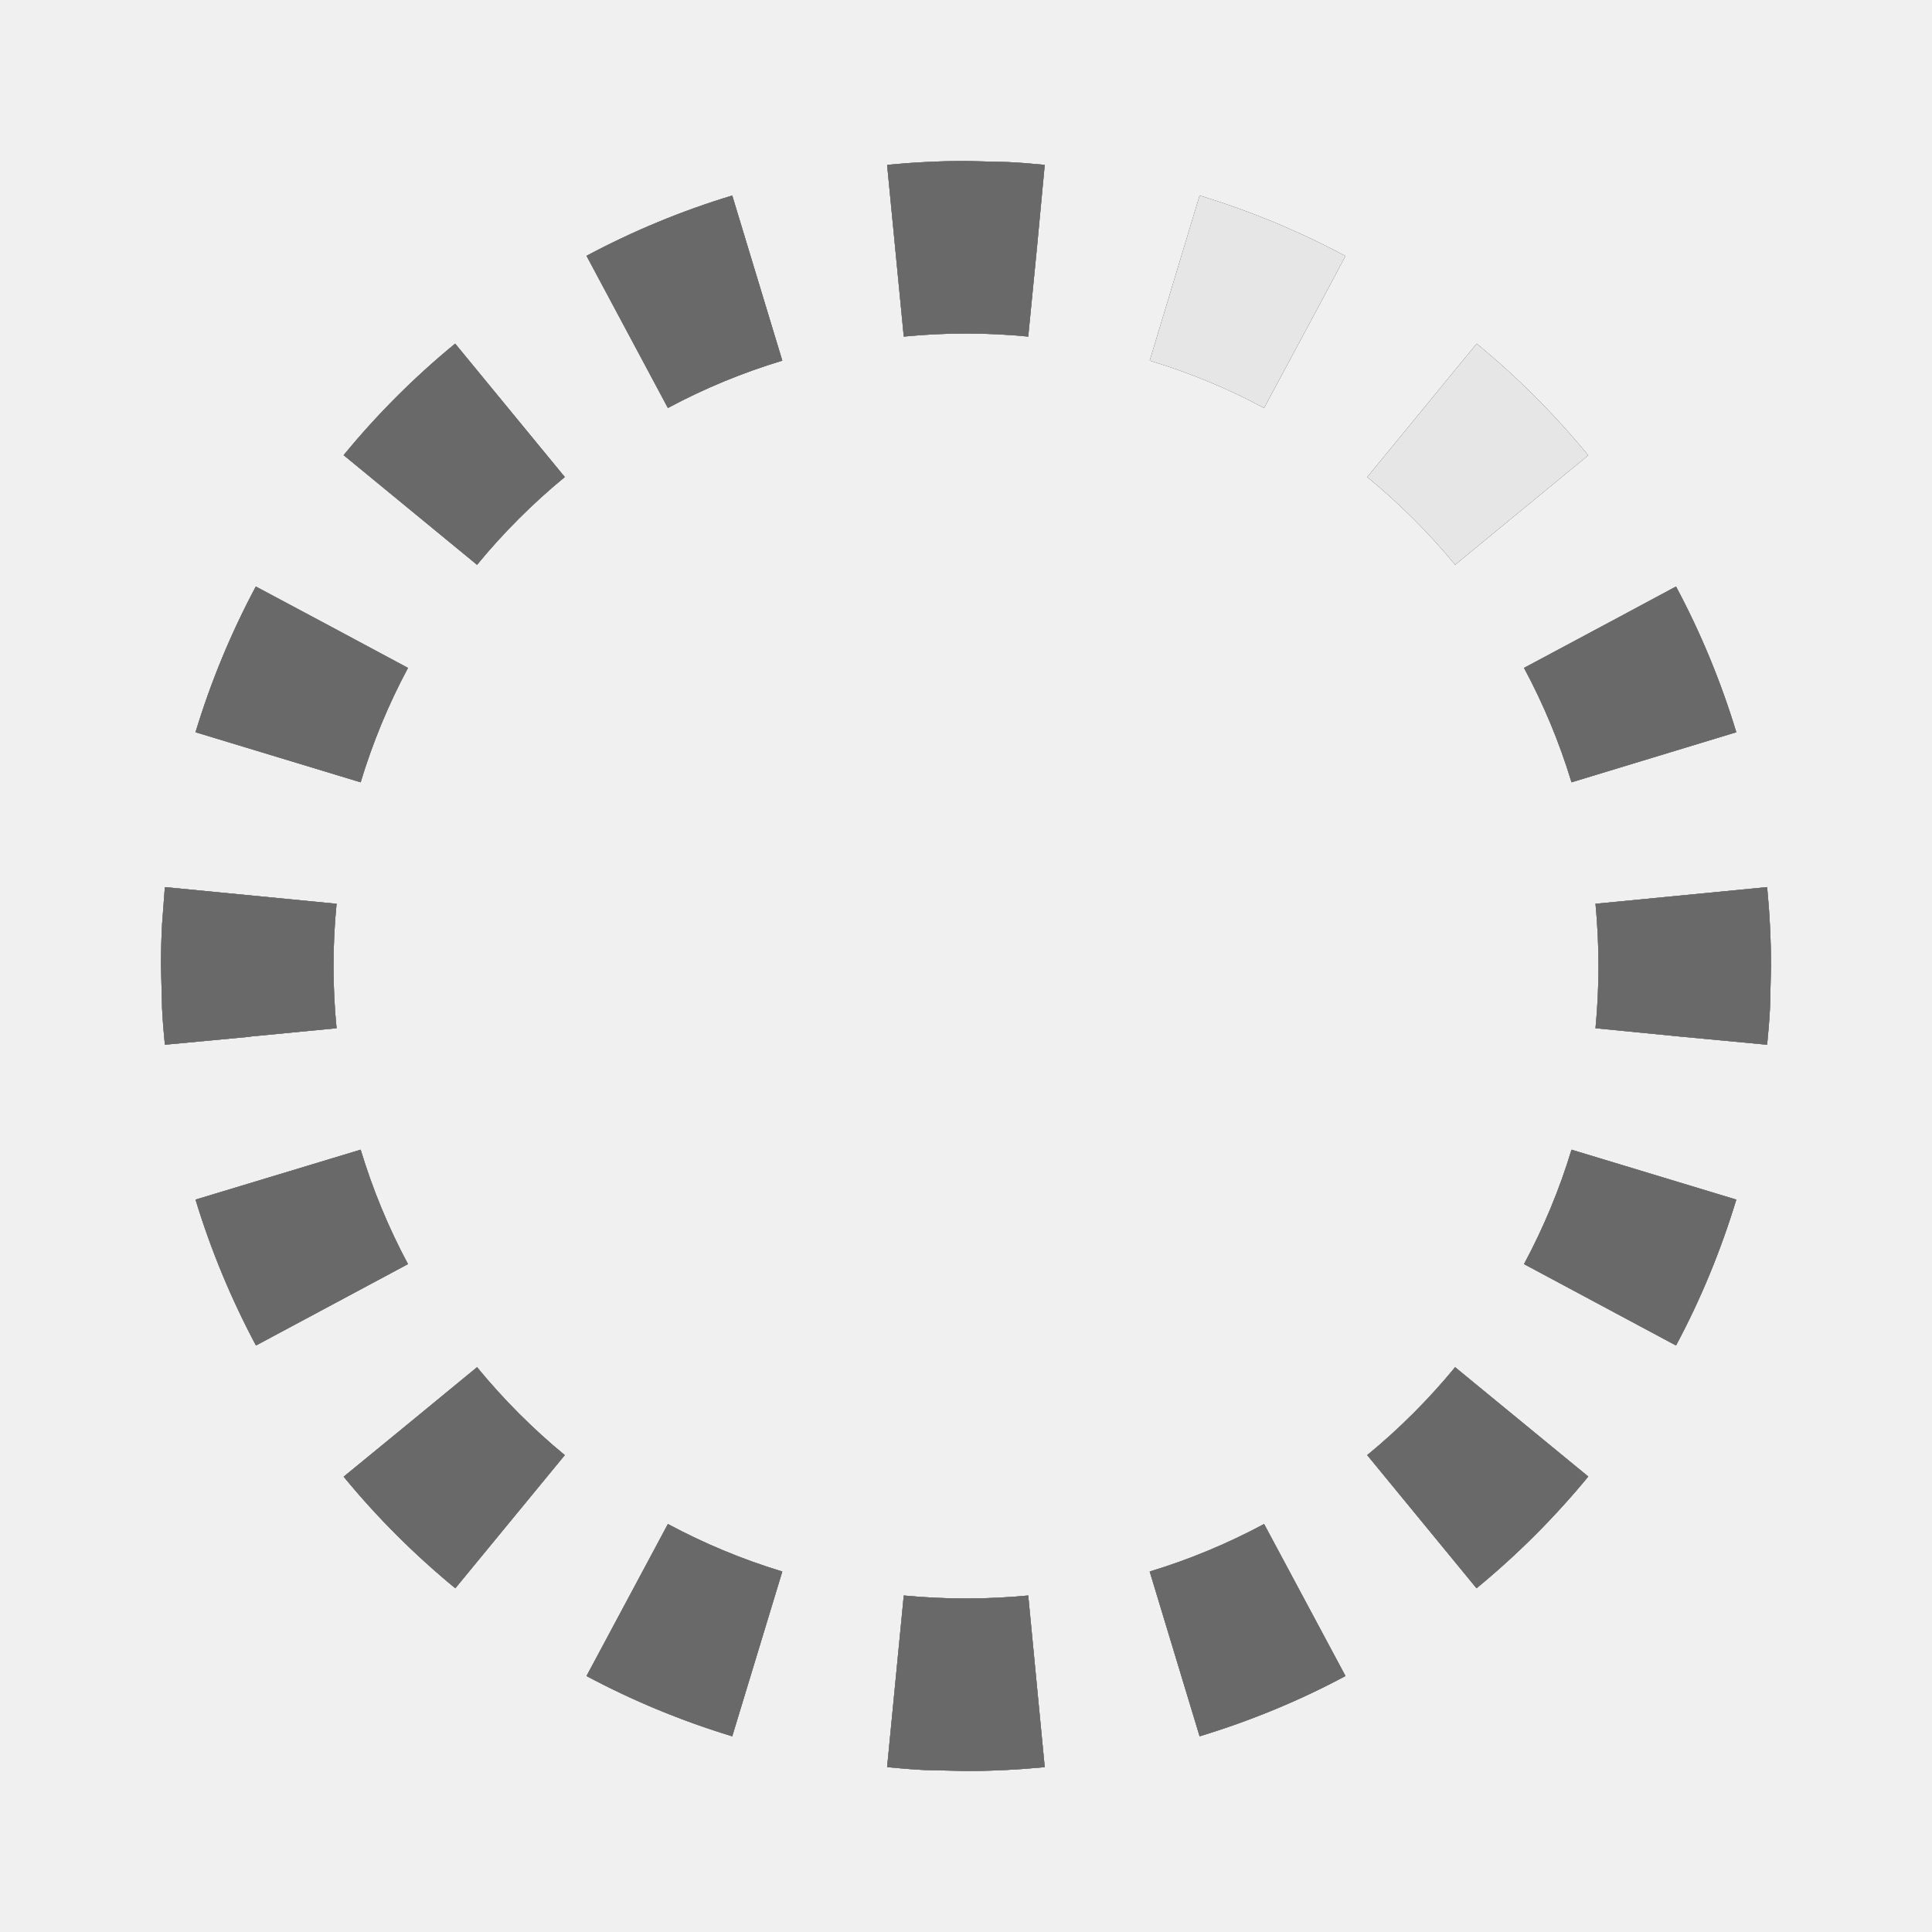
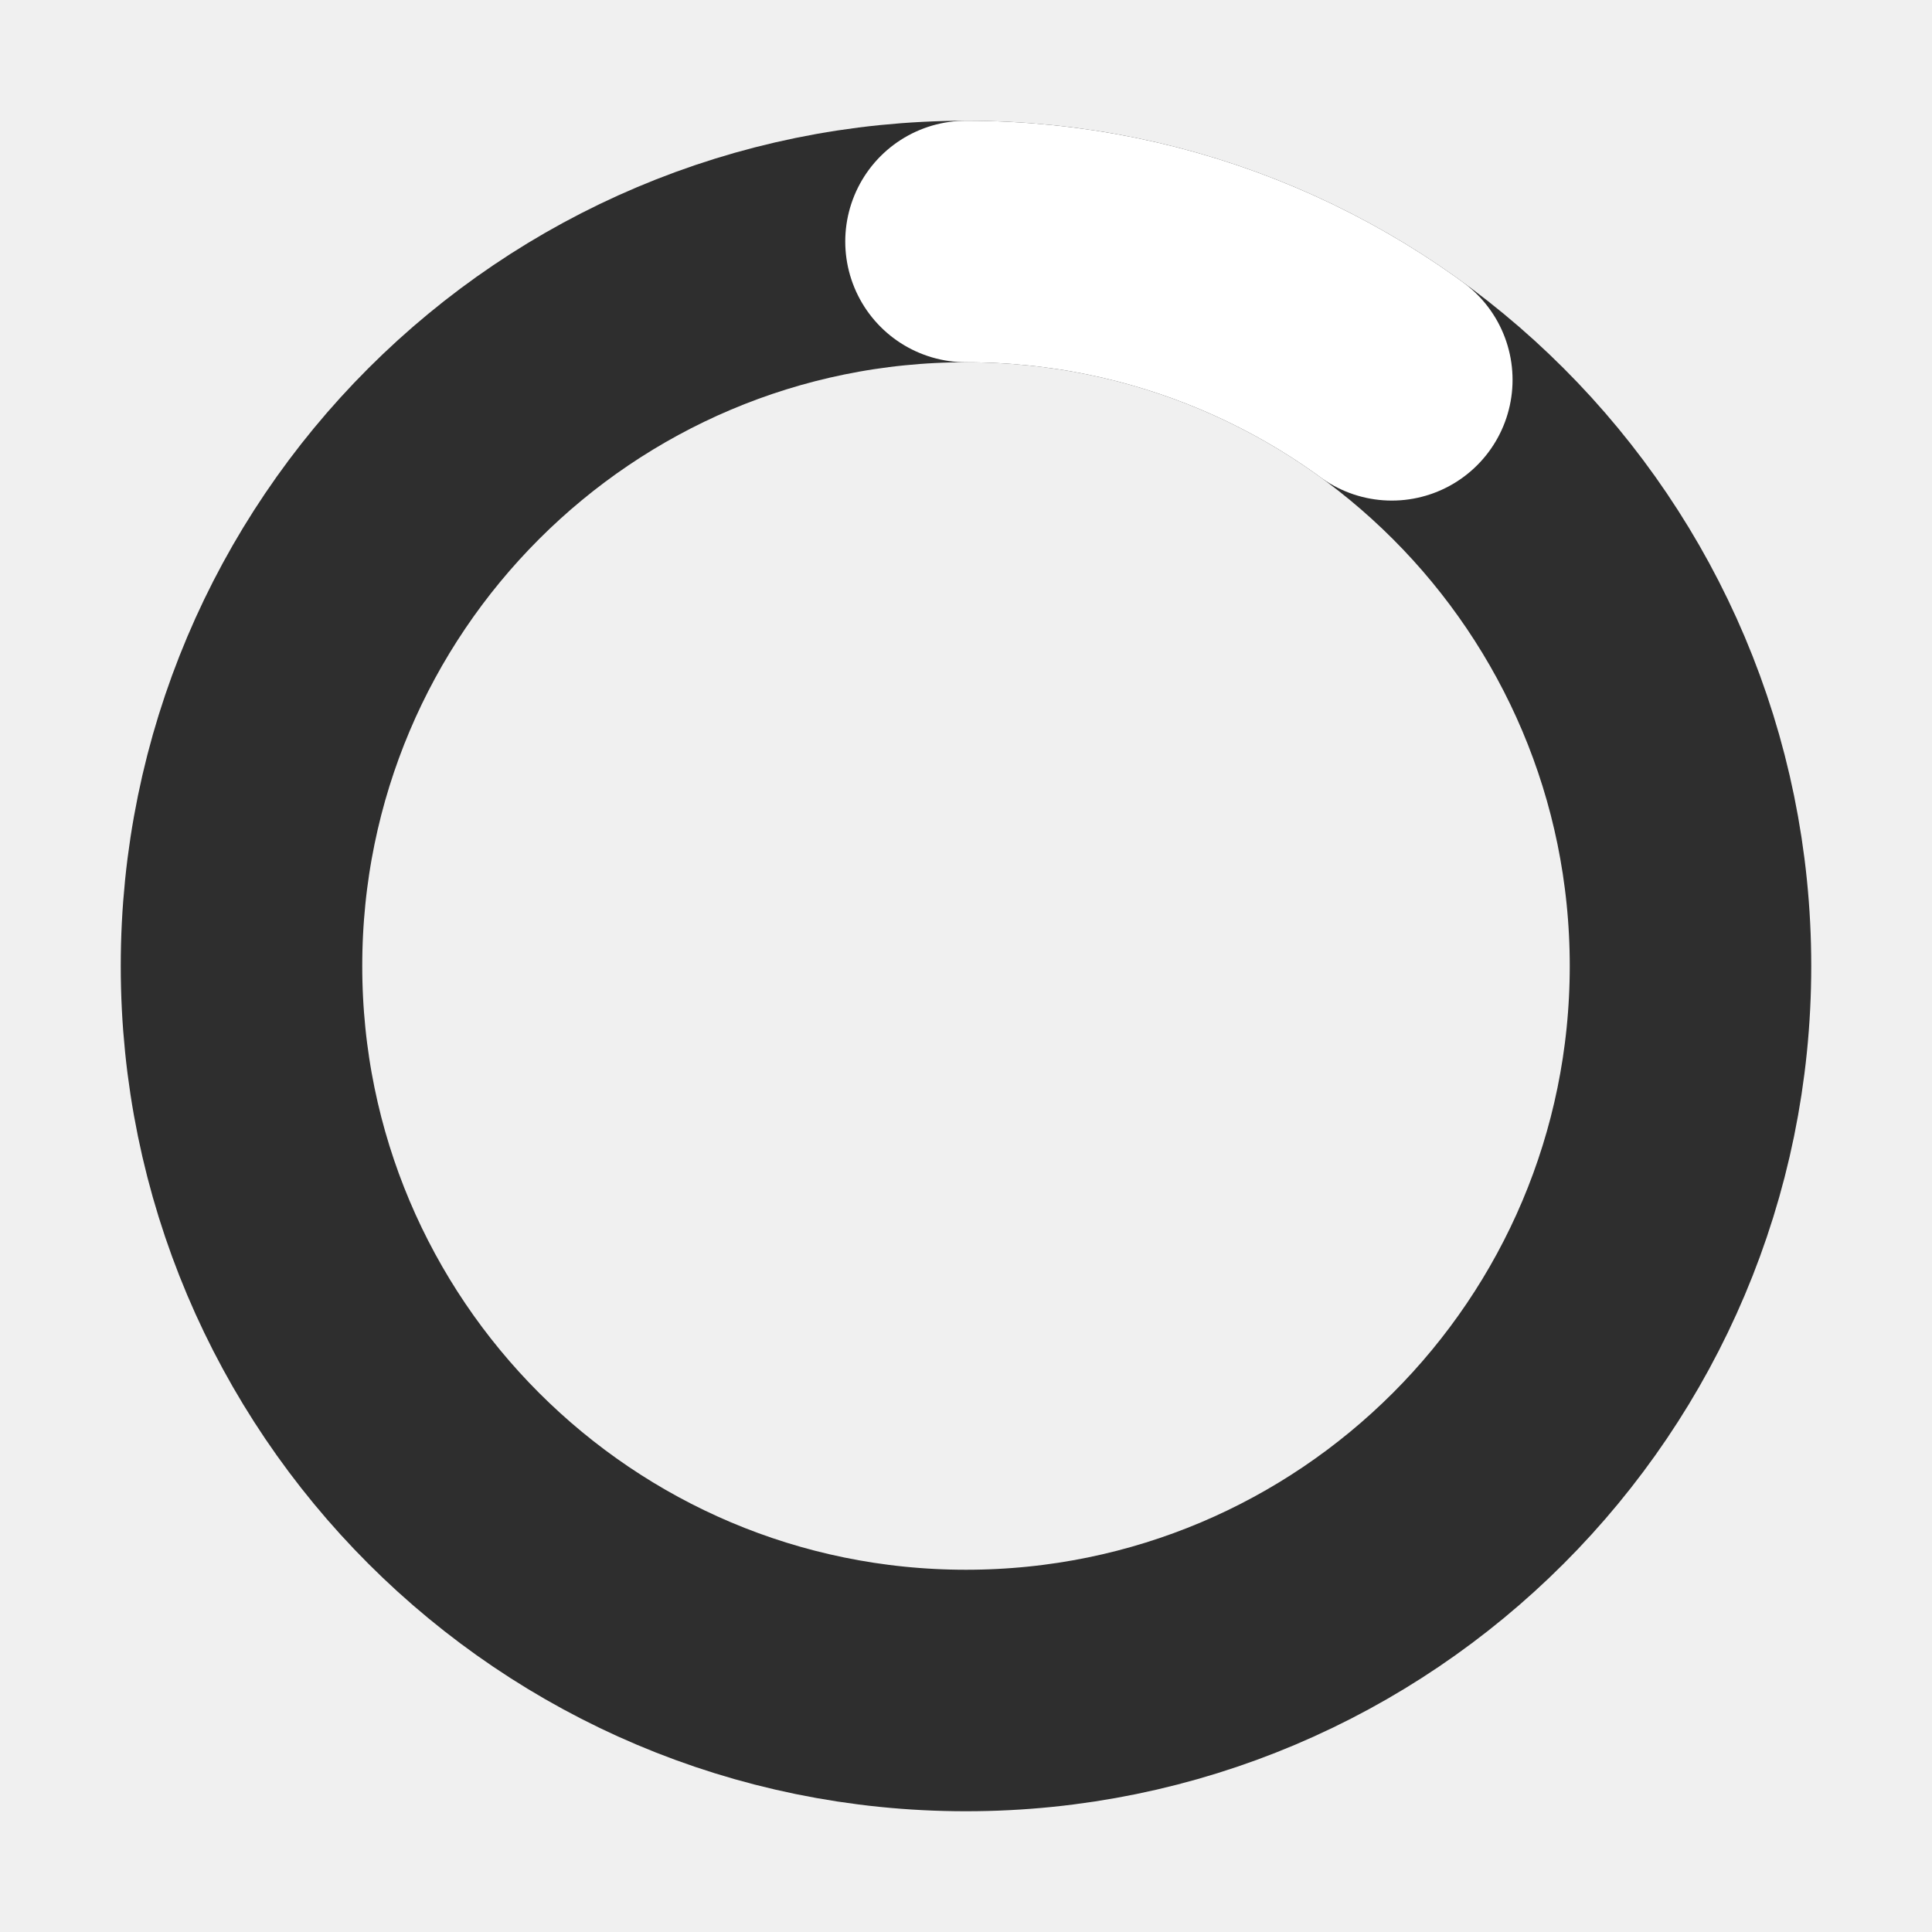
<svg xmlns="http://www.w3.org/2000/svg" width="24" height="24" viewBox="0 0 24 24" fill="none">
-   <path d="M12.978 21.952C12.657 21.983 12.331 22 12.001 22L11.486 21.988C11.33 21.98 11.174 21.967 11.02 21.952L11.227 19.82C11.48 19.844 11.74 19.857 12.001 19.857C12.262 19.857 12.52 19.844 12.773 19.82L12.978 21.952Z" fill="#050505" />
-   <path d="M12.978 21.952C12.657 21.983 12.331 22 12.001 22L11.486 21.988C11.33 21.98 11.174 21.967 11.02 21.952L11.227 19.82C11.48 19.844 11.74 19.857 12.001 19.857C12.262 19.857 12.52 19.844 12.773 19.82L12.978 21.952Z" fill="white" fill-opacity="0.9" />
-   <path d="M8.297 18.932C8.746 19.173 9.222 19.372 9.718 19.522L9.096 21.569C8.465 21.377 7.858 21.126 7.286 20.82L8.297 18.932Z" fill="#050505" />
-   <path d="M8.297 18.932C8.746 19.173 9.222 19.372 9.718 19.522L9.096 21.569C8.465 21.377 7.858 21.126 7.286 20.82L8.297 18.932Z" fill="white" fill-opacity="0.9" />
-   <path d="M16.714 20.82C16.141 21.127 15.534 21.377 14.902 21.569L14.282 19.522C14.778 19.372 15.254 19.173 15.703 18.932L16.714 20.82Z" fill="#050505" />
-   <path d="M16.714 20.82C16.141 21.127 15.534 21.377 14.902 21.569L14.282 19.522C14.778 19.372 15.254 19.173 15.703 18.932L16.714 20.82Z" fill="white" fill-opacity="0.9" />
-   <path d="M5.926 16.984C6.253 17.382 6.618 17.749 7.016 18.076L5.656 19.73C5.15 19.314 4.684 18.85 4.269 18.344L5.022 17.727L5.926 16.984Z" fill="#050505" />
-   <path d="M5.926 16.984C6.253 17.382 6.618 17.749 7.016 18.076L5.656 19.73C5.15 19.314 4.684 18.85 4.269 18.344L5.022 17.727L5.926 16.984Z" fill="white" fill-opacity="0.9" />
-   <path d="M19.73 18.342C19.313 18.849 18.849 19.313 18.342 19.73L16.984 18.076C17.382 17.749 17.749 17.382 18.076 16.984L19.73 18.342Z" fill="#050505" />
-   <path d="M19.73 18.342C19.313 18.849 18.849 19.313 18.342 19.73L16.984 18.076C17.382 17.749 17.749 17.382 18.076 16.984L19.73 18.342Z" fill="white" fill-opacity="0.9" />
-   <path d="M4.48 14.282C4.63 14.777 4.827 15.254 5.068 15.703L3.18 16.714C2.874 16.141 2.621 15.534 2.429 14.902L4.48 14.282Z" fill="#050505" />
-   <path d="M4.48 14.282C4.63 14.777 4.827 15.254 5.068 15.703L3.18 16.714C2.874 16.141 2.621 15.534 2.429 14.902L4.48 14.282Z" fill="white" fill-opacity="0.9" />
-   <path d="M21.569 14.902C21.377 15.534 21.127 16.141 20.82 16.714L18.932 15.703C19.173 15.254 19.372 14.778 19.522 14.282L21.569 14.902Z" fill="#050505" />
-   <path d="M21.569 14.902C21.377 15.534 21.127 16.141 20.82 16.714L18.932 15.703C19.173 15.254 19.372 14.778 19.522 14.282L21.569 14.902Z" fill="white" fill-opacity="0.9" />
-   <path d="M4.181 11.227C4.156 11.48 4.143 11.74 4.143 12.001C4.143 12.262 4.156 12.52 4.181 12.773L3.111 12.876L3.113 12.878L2.048 12.978C2.033 12.825 2.02 12.671 2.013 12.516L2 12.001C2 11.829 2.004 11.656 2.013 11.486L2.048 11.02L4.181 11.227Z" fill="#050505" />
-   <path d="M4.181 11.227C4.156 11.48 4.143 11.74 4.143 12.001C4.143 12.262 4.156 12.52 4.181 12.773L3.111 12.876L3.113 12.878L2.048 12.978C2.033 12.825 2.02 12.671 2.013 12.516L2 12.001C2 11.829 2.004 11.656 2.013 11.486L2.048 11.02L4.181 11.227Z" fill="white" fill-opacity="0.9" />
-   <path d="M21.952 11.02C21.983 11.342 22 11.67 22 12.001L21.988 12.516C21.98 12.671 21.967 12.825 21.952 12.978L20.887 12.878L19.82 12.773C19.844 12.52 19.857 12.262 19.857 12.001C19.857 11.74 19.844 11.48 19.82 11.227L21.952 11.02Z" fill="#050505" />
-   <path d="M21.952 11.02C21.983 11.342 22 11.67 22 12.001L21.988 12.516C21.98 12.671 21.967 12.825 21.952 12.978L20.887 12.878L19.82 12.773C19.844 12.52 19.857 12.262 19.857 12.001C19.857 11.74 19.844 11.48 19.82 11.227L21.952 11.02Z" fill="white" fill-opacity="0.9" />
-   <path d="M4.124 7.791L5.068 8.297C4.827 8.746 4.63 9.222 4.48 9.718L2.429 9.096C2.62 8.465 2.872 7.858 3.178 7.286L4.124 7.791Z" fill="#050505" />
-   <path d="M4.124 7.791L5.068 8.297C4.827 8.746 4.63 9.222 4.48 9.718L2.429 9.096C2.62 8.465 2.872 7.858 3.178 7.286L4.124 7.791Z" fill="white" fill-opacity="0.9" />
-   <path d="M20.82 7.286C21.126 7.858 21.377 8.465 21.569 9.096L19.522 9.718C19.372 9.222 19.173 8.746 18.932 8.297L20.114 7.665L20.82 7.286Z" fill="#050505" />
-   <path d="M20.82 7.286C21.126 7.858 21.377 8.465 21.569 9.096L19.522 9.718C19.372 9.222 19.173 8.746 18.932 8.297L20.114 7.665L20.82 7.286Z" fill="white" fill-opacity="0.9" />
-   <path d="M5.656 4.271L7.016 5.926C6.618 6.253 6.253 6.618 5.926 7.016L4.271 5.656L4.269 5.654C4.684 5.148 5.148 4.684 5.654 4.269L5.656 4.271Z" fill="#050505" />
-   <path d="M5.656 4.271L7.016 5.926C6.618 6.253 6.253 6.618 5.926 7.016L4.271 5.656L4.269 5.654C4.684 5.148 5.148 4.684 5.654 4.269L5.656 4.271Z" fill="white" fill-opacity="0.9" />
-   <path d="M18.344 4.269C18.85 4.684 19.314 5.15 19.73 5.656L18.076 7.016C17.749 6.618 17.382 6.253 16.984 5.926L18.344 4.269Z" fill="#050505" />
-   <path d="M18.344 4.269C18.85 4.684 19.314 5.15 19.73 5.656L18.076 7.016C17.749 6.618 17.382 6.253 16.984 5.926L18.344 4.269Z" fill="white" fill-opacity="0.9" />
-   <path d="M9.718 4.48C9.222 4.63 8.746 4.827 8.297 5.068L7.286 3.178C7.858 2.872 8.465 2.62 9.096 2.429L9.718 4.48Z" fill="#050505" />
-   <path d="M9.718 4.48C9.222 4.63 8.746 4.827 8.297 5.068L7.286 3.178C7.858 2.872 8.465 2.62 9.096 2.429L9.718 4.48Z" fill="white" fill-opacity="0.9" />
-   <path d="M14.902 2.429C15.534 2.621 16.141 2.874 16.714 3.18L16.385 3.798L15.703 5.068C15.254 4.827 14.777 4.63 14.282 4.48L14.902 2.429Z" fill="#050505" />
-   <path d="M14.902 2.429C15.534 2.621 16.141 2.874 16.714 3.18L16.385 3.798L15.703 5.068C15.254 4.827 14.777 4.63 14.282 4.48L14.902 2.429Z" fill="white" fill-opacity="0.9" />
-   <path d="M12.516 2.013C12.671 2.02 12.825 2.033 12.978 2.048L12.882 3.071L12.773 4.181C12.52 4.156 12.262 4.143 12.001 4.143C11.74 4.143 11.48 4.156 11.227 4.181L11.02 2.048C11.342 2.017 11.67 2 12.001 2L12.516 2.013Z" fill="#050505" />
-   <path d="M12.516 2.013C12.671 2.02 12.825 2.033 12.978 2.048L12.882 3.071L12.773 4.181C12.52 4.156 12.262 4.143 12.001 4.143C11.74 4.143 11.48 4.156 11.227 4.181L11.02 2.048C11.342 2.017 11.67 2 12.001 2L12.516 2.013Z" fill="white" fill-opacity="0.9" />
-   <path d="M12.978 21.952C12.657 21.983 12.331 22 12.001 22L11.486 21.988C11.33 21.98 11.174 21.967 11.02 21.952L11.227 19.82C11.48 19.844 11.74 19.857 12.001 19.857C12.262 19.857 12.52 19.844 12.773 19.82L12.978 21.952Z" fill="#050505" />
-   <path d="M12.978 21.952C12.657 21.983 12.331 22 12.001 22L11.486 21.988C11.33 21.98 11.174 21.967 11.02 21.952L11.227 19.82C11.48 19.844 11.74 19.857 12.001 19.857C12.262 19.857 12.52 19.844 12.773 19.82L12.978 21.952Z" fill="white" fill-opacity="0.4" />
-   <path d="M8.297 18.932C8.746 19.173 9.222 19.372 9.718 19.522L9.096 21.569C8.465 21.377 7.858 21.126 7.286 20.82L8.297 18.932Z" fill="#050505" />
-   <path d="M8.297 18.932C8.746 19.173 9.222 19.372 9.718 19.522L9.096 21.569C8.465 21.377 7.858 21.126 7.286 20.82L8.297 18.932Z" fill="white" fill-opacity="0.4" />
-   <path d="M16.714 20.82C16.141 21.127 15.534 21.377 14.902 21.569L14.282 19.522C14.778 19.372 15.254 19.173 15.703 18.932L16.714 20.82Z" fill="#050505" />
-   <path d="M16.714 20.82C16.141 21.127 15.534 21.377 14.902 21.569L14.282 19.522C14.778 19.372 15.254 19.173 15.703 18.932L16.714 20.82Z" fill="white" fill-opacity="0.4" />
-   <path d="M5.926 16.984C6.253 17.382 6.618 17.749 7.016 18.076L5.656 19.73C5.15 19.314 4.684 18.85 4.269 18.344L5.022 17.727L5.926 16.984Z" fill="#050505" />
-   <path d="M5.926 16.984C6.253 17.382 6.618 17.749 7.016 18.076L5.656 19.73C5.15 19.314 4.684 18.85 4.269 18.344L5.022 17.727L5.926 16.984Z" fill="white" fill-opacity="0.4" />
-   <path d="M19.73 18.342C19.313 18.849 18.849 19.313 18.342 19.73L16.984 18.076C17.382 17.749 17.749 17.382 18.076 16.984L19.73 18.342Z" fill="#050505" />
-   <path d="M19.73 18.342C19.313 18.849 18.849 19.313 18.342 19.73L16.984 18.076C17.382 17.749 17.749 17.382 18.076 16.984L19.73 18.342Z" fill="white" fill-opacity="0.4" />
-   <path d="M4.48 14.282C4.63 14.777 4.827 15.254 5.068 15.703L3.18 16.714C2.874 16.141 2.621 15.534 2.429 14.902L4.48 14.282Z" fill="#050505" />
-   <path d="M4.48 14.282C4.63 14.777 4.827 15.254 5.068 15.703L3.18 16.714C2.874 16.141 2.621 15.534 2.429 14.902L4.48 14.282Z" fill="white" fill-opacity="0.4" />
-   <path d="M21.569 14.902C21.377 15.534 21.127 16.141 20.82 16.714L18.932 15.703C19.173 15.254 19.372 14.778 19.522 14.282L21.569 14.902Z" fill="#050505" />
-   <path d="M21.569 14.902C21.377 15.534 21.127 16.141 20.82 16.714L18.932 15.703C19.173 15.254 19.372 14.778 19.522 14.282L21.569 14.902Z" fill="white" fill-opacity="0.4" />
-   <path d="M4.181 11.227C4.156 11.48 4.143 11.74 4.143 12.001C4.143 12.262 4.156 12.52 4.181 12.773L3.111 12.876L3.113 12.878L2.048 12.978C2.033 12.825 2.02 12.671 2.013 12.516L2 12.001C2 11.829 2.004 11.656 2.013 11.486L2.048 11.02L4.181 11.227Z" fill="#050505" />
-   <path d="M4.181 11.227C4.156 11.48 4.143 11.74 4.143 12.001C4.143 12.262 4.156 12.52 4.181 12.773L3.111 12.876L3.113 12.878L2.048 12.978C2.033 12.825 2.02 12.671 2.013 12.516L2 12.001C2 11.829 2.004 11.656 2.013 11.486L2.048 11.02L4.181 11.227Z" fill="white" fill-opacity="0.4" />
-   <path d="M21.952 11.02C21.983 11.342 22 11.67 22 12.001L21.988 12.516C21.98 12.671 21.967 12.825 21.952 12.978L20.887 12.878L19.82 12.773C19.844 12.52 19.857 12.262 19.857 12.001C19.857 11.74 19.844 11.48 19.82 11.227L21.952 11.02Z" fill="#050505" />
-   <path d="M21.952 11.02C21.983 11.342 22 11.67 22 12.001L21.988 12.516C21.98 12.671 21.967 12.825 21.952 12.978L20.887 12.878L19.82 12.773C19.844 12.52 19.857 12.262 19.857 12.001C19.857 11.74 19.844 11.48 19.82 11.227L21.952 11.02Z" fill="white" fill-opacity="0.4" />
-   <path d="M4.124 7.791L5.068 8.297C4.827 8.746 4.63 9.222 4.48 9.718L2.429 9.096C2.62 8.465 2.872 7.858 3.178 7.286L4.124 7.791Z" fill="#050505" />
-   <path d="M4.124 7.791L5.068 8.297C4.827 8.746 4.63 9.222 4.48 9.718L2.429 9.096C2.62 8.465 2.872 7.858 3.178 7.286L4.124 7.791Z" fill="white" fill-opacity="0.4" />
-   <path d="M20.82 7.286C21.126 7.858 21.377 8.465 21.569 9.096L19.522 9.718C19.372 9.222 19.173 8.746 18.932 8.297L20.114 7.665L20.82 7.286Z" fill="#050505" />
-   <path d="M20.82 7.286C21.126 7.858 21.377 8.465 21.569 9.096L19.522 9.718C19.372 9.222 19.173 8.746 18.932 8.297L20.114 7.665L20.82 7.286Z" fill="white" fill-opacity="0.4" />
-   <path d="M5.656 4.271L7.016 5.926C6.618 6.253 6.253 6.618 5.926 7.016L4.271 5.656L4.269 5.654C4.684 5.148 5.148 4.684 5.654 4.269L5.656 4.271Z" fill="#050505" />
-   <path d="M5.656 4.271L7.016 5.926C6.618 6.253 6.253 6.618 5.926 7.016L4.271 5.656L4.269 5.654C4.684 5.148 5.148 4.684 5.654 4.269L5.656 4.271Z" fill="white" fill-opacity="0.4" />
-   <path d="M9.718 4.48C9.222 4.63 8.746 4.827 8.297 5.068L7.286 3.178C7.858 2.872 8.465 2.62 9.096 2.429L9.718 4.48Z" fill="#050505" />
-   <path d="M9.718 4.48C9.222 4.63 8.746 4.827 8.297 5.068L7.286 3.178C7.858 2.872 8.465 2.62 9.096 2.429L9.718 4.48Z" fill="white" fill-opacity="0.4" />
-   <path d="M12.516 2.013C12.671 2.02 12.825 2.033 12.978 2.048L12.882 3.071L12.773 4.181C12.52 4.156 12.262 4.143 12.001 4.143C11.74 4.143 11.48 4.156 11.227 4.181L11.02 2.048C11.342 2.017 11.67 2 12.001 2L12.516 2.013Z" fill="#050505" />
-   <path d="M12.516 2.013C12.671 2.02 12.825 2.033 12.978 2.048L12.882 3.071L12.773 4.181C12.52 4.156 12.262 4.143 12.001 4.143C11.74 4.143 11.48 4.156 11.227 4.181L11.02 2.048C11.342 2.017 11.67 2 12.001 2L12.516 2.013Z" fill="white" fill-opacity="0.4" />
+   <circle cx="12.0" cy="12.0" r="9.0" fill="none" stroke="#2e2e2e" stroke-width="3.0" />
+   <circle cx="12.0" cy="12.0" r="9.0" fill="none" stroke="#ffffff" stroke-width="3.0" stroke-linecap="round" stroke-dasharray="5.655 56.549" stroke-dashoffset="0" transform="rotate(-90 12.0 12.0)" />
</svg>
